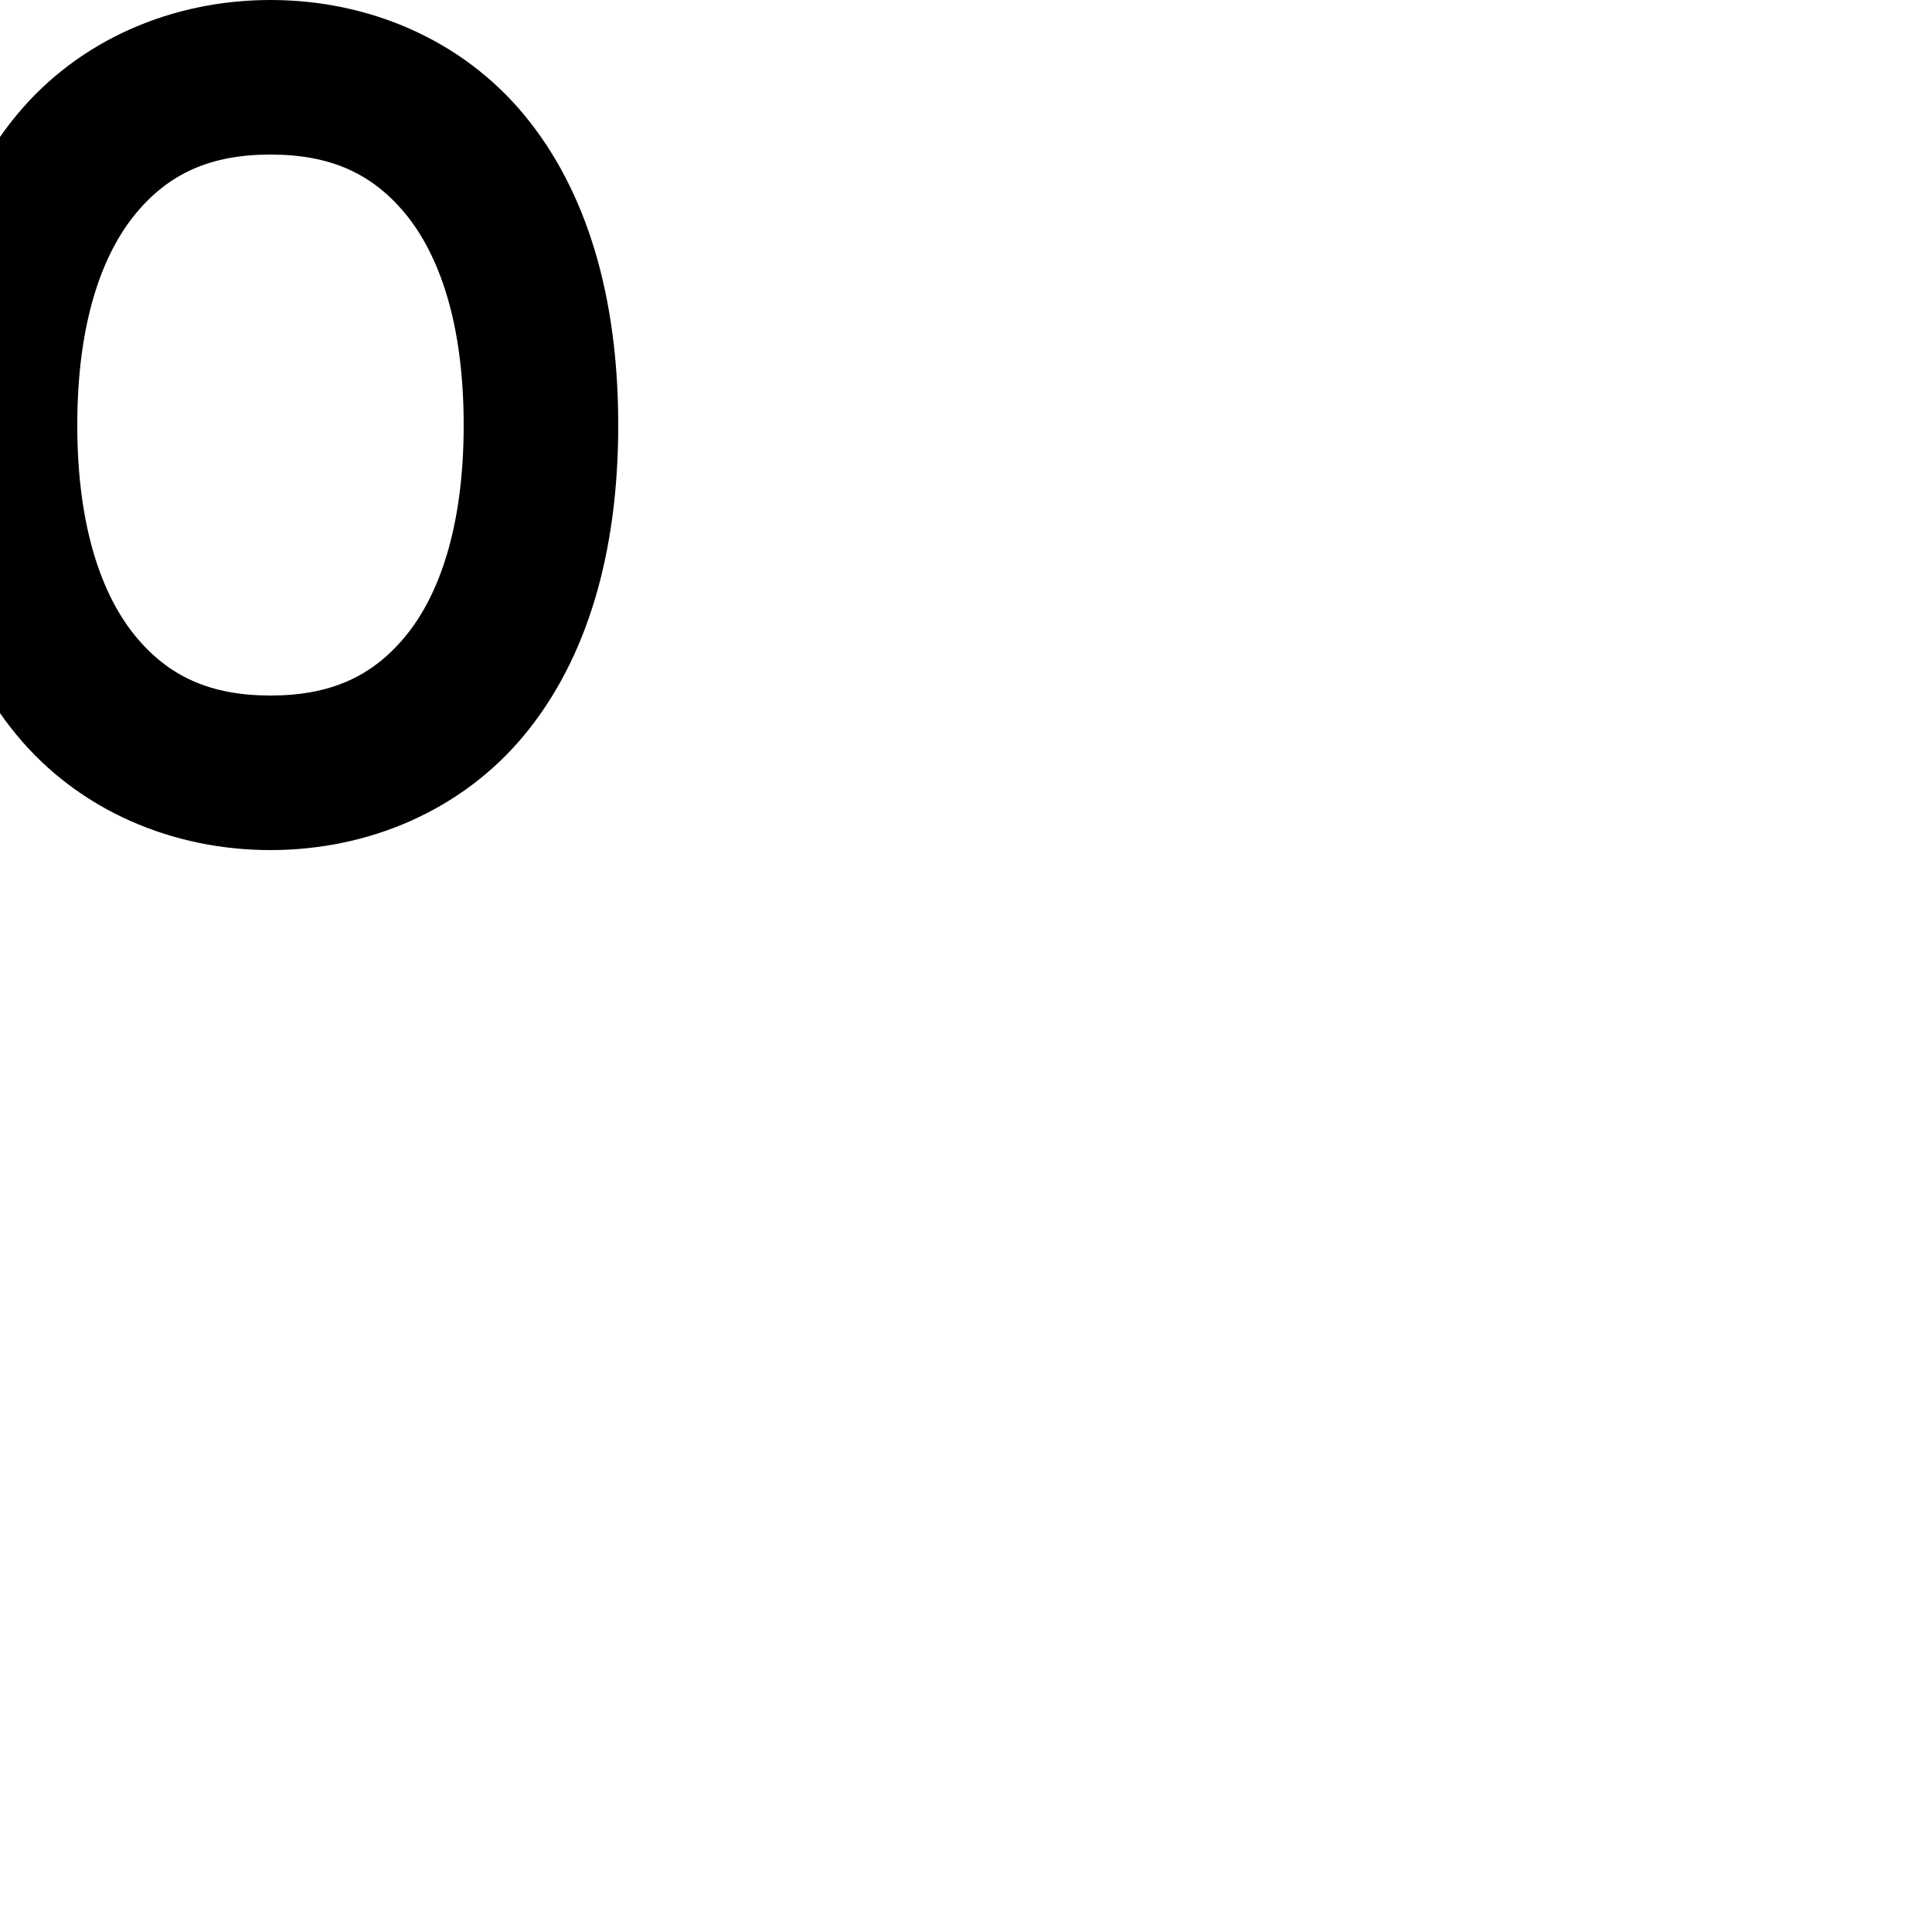
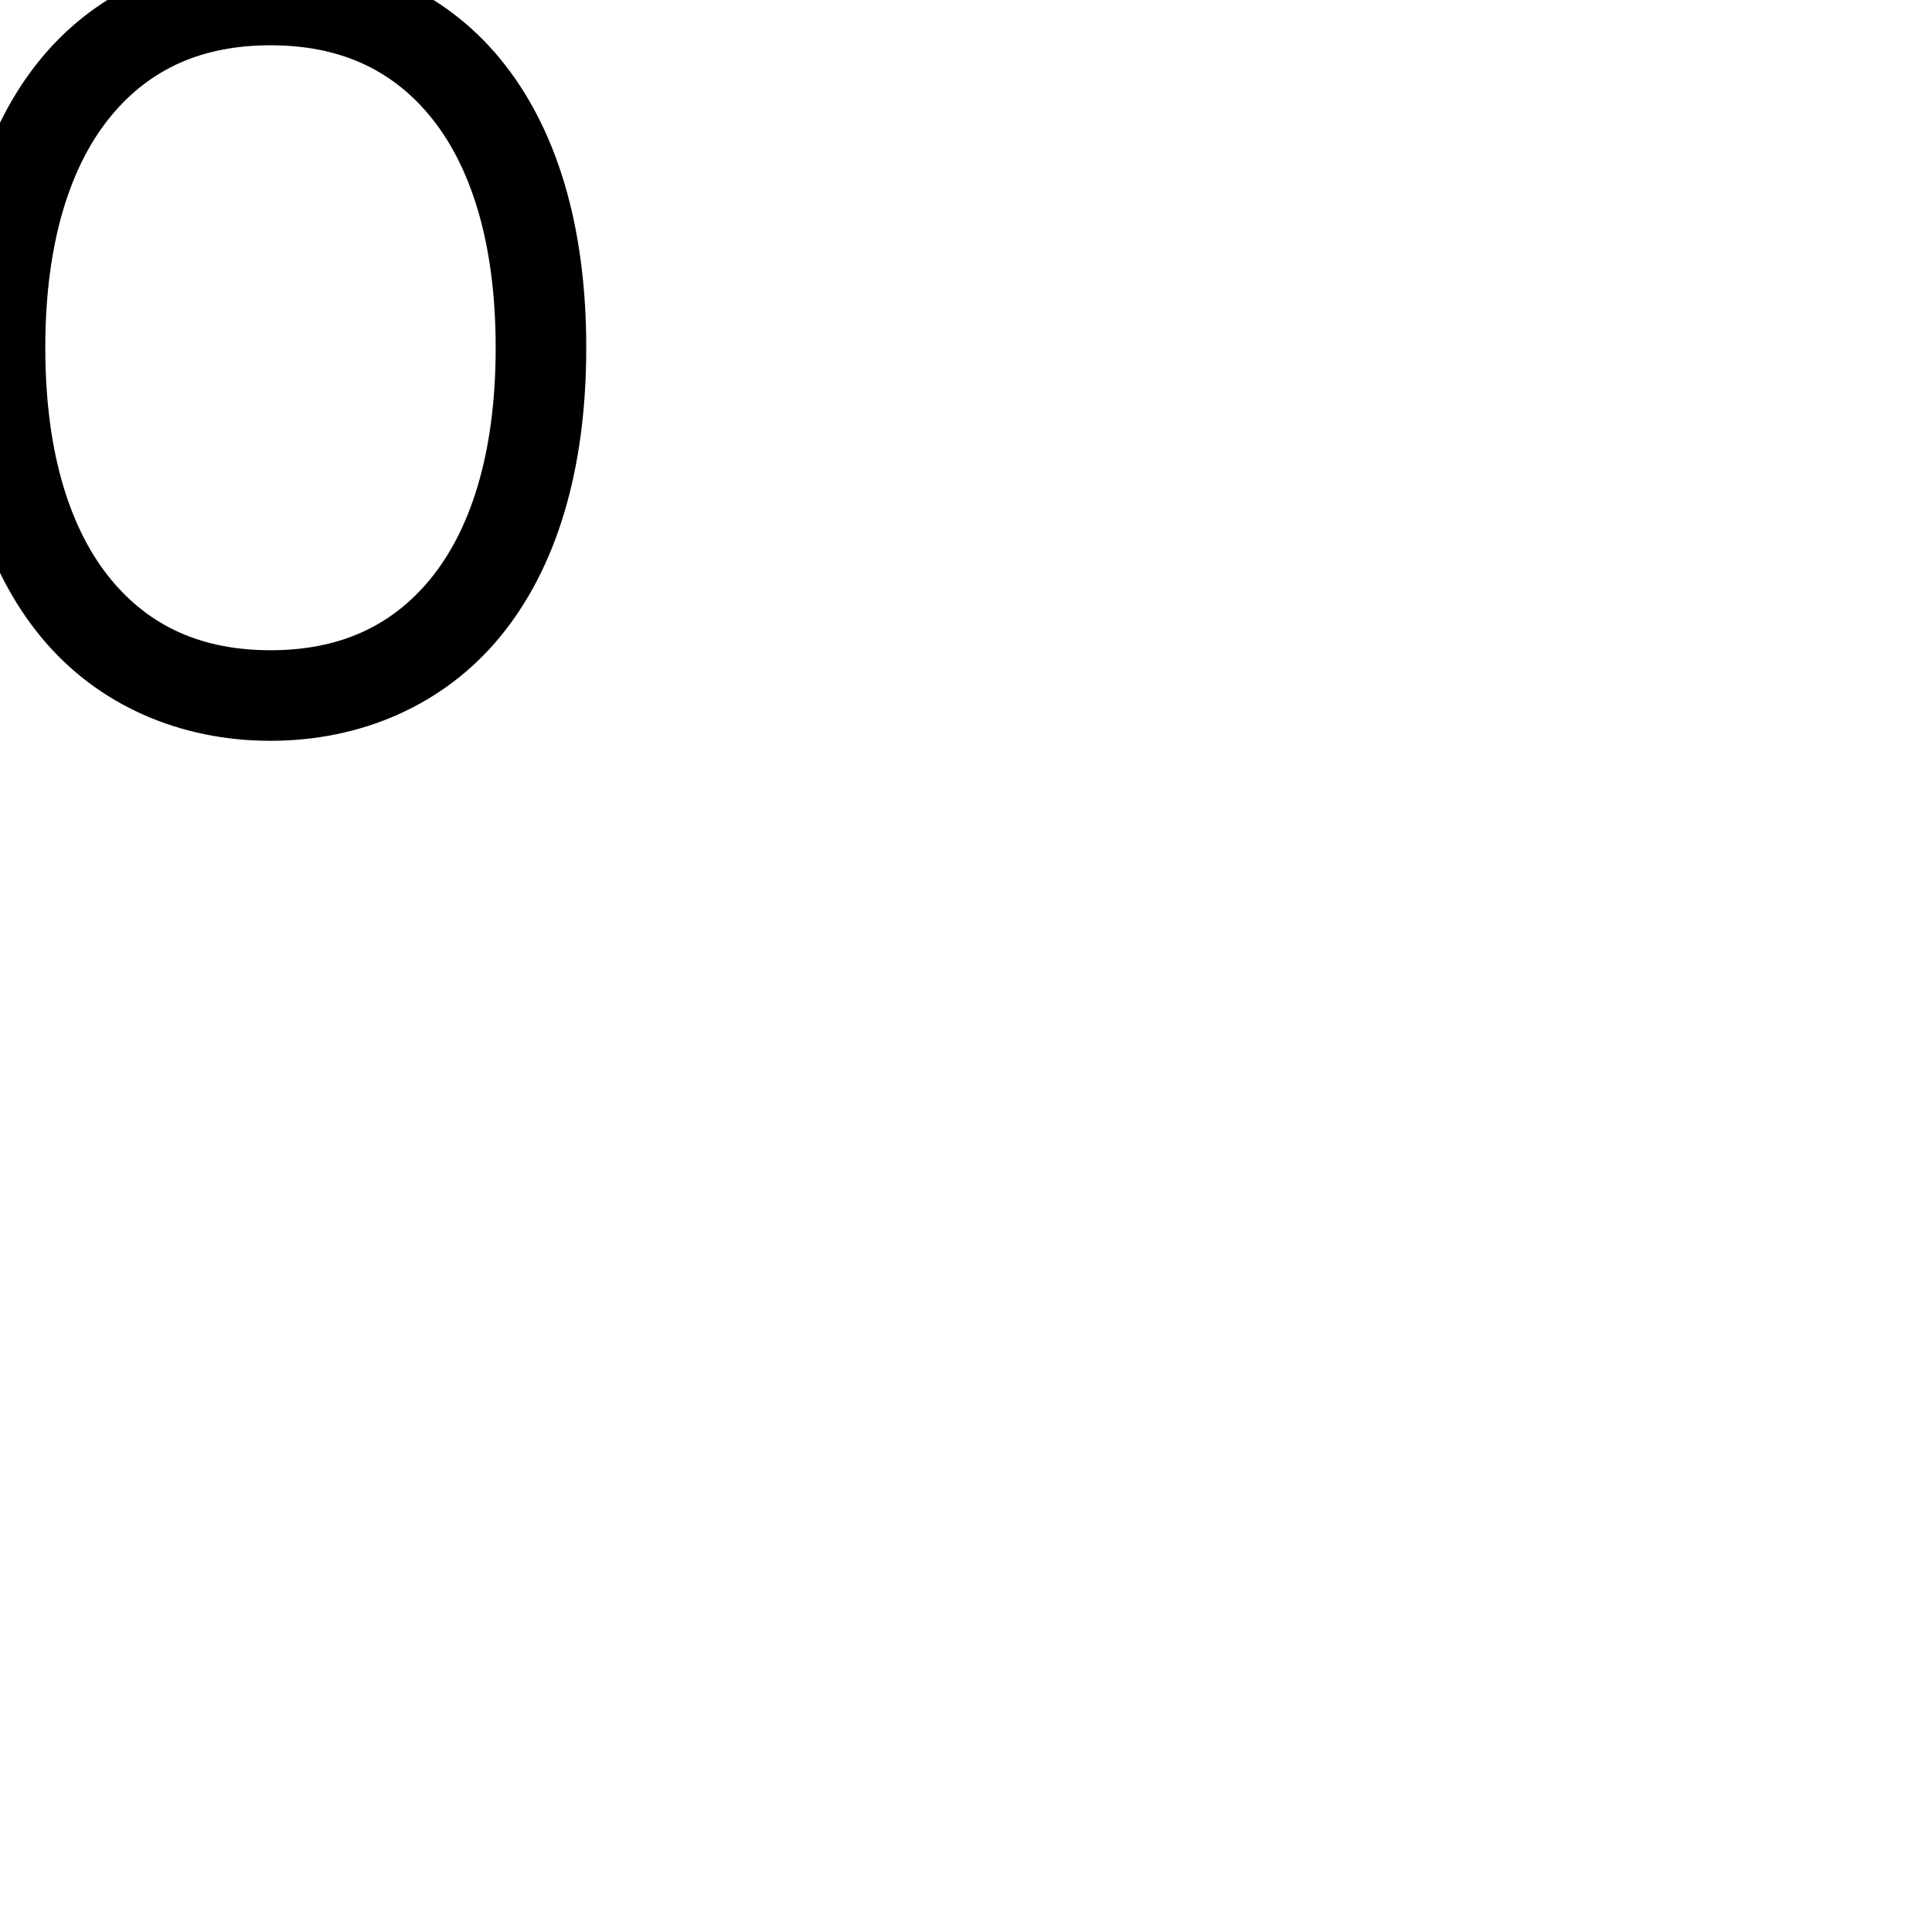
<svg xmlns="http://www.w3.org/2000/svg" width="100" height="100" viewBox="0 0 100 100" version="1.1" id="svg1035">
  <defs id="defs1032" />
  <g id="layer1">
-     <path style="color:#000000;fill:#000000;stroke-linejoin:bevel;-inkscape-stroke:none" d="M 14,0 C 8.948,0 4.11,2.031 0.867,5.949 -2.375,9.867 -4,15.349 -4,22 -4,28.651 -2.375,34.133 0.867,38.051 4.11,41.969 8.948,44 14,44 19.052,44 23.89,41.969 27.133,38.051 30.375,34.133 32,28.651 32,22 32,15.349 30.375,9.867 27.133,5.949 23.89,2.031 19.052,0 14,0 Z m 0,8 c 3.086,0 5.248,0.969 6.971,3.051 C 22.694,13.133 24,16.651 24,22 24,27.349 22.694,30.867 20.971,32.949 19.248,35.031 17.086,36 14,36 10.914,36 8.752,35.031 7.029,32.949 5.306,30.867 4,27.349 4,22 4,16.651 5.306,13.133 7.029,11.051 8.752,8.969 10.914,8 14,8 Z" id="path5001" />
+     <path style="color:#000000;fill:#000000;stroke-linejoin:bevel;-inkscape-stroke:none" d="m 14,-2.344 c -4.645,0 -8.93,1.812 -11.857,5.35 C -0.785,6.544 -2.344,11.618 -2.344,18 c 0,6.382 1.558,11.456 4.486,14.994 C 5.07,36.532 9.355,38.344 14,38.344 c 4.645,0 8.93,-1.812 11.857,-5.35 C 28.785,29.456 30.344,24.382 30.344,18 30.344,11.618 28.785,6.544 25.857,3.006 22.93,-0.532 18.645,-2.344 14,-2.344 Z m 0,4.688 c 3.493,0 6.208,1.188 8.246,3.65 C 24.284,8.456 25.656,12.382 25.656,18 c 0,5.618 -1.373,9.544 -3.41,12.006 C 20.208,32.468 17.493,33.656 14,33.656 c -3.493,0 -6.208,-1.188 -8.246,-3.65 C 3.716,27.544 2.344,23.618 2.344,18 2.344,12.382 3.716,8.456 5.754,5.994 7.792,3.532 10.507,2.344 14,2.344 Z" id="path5001" />
  </g>
</svg>
